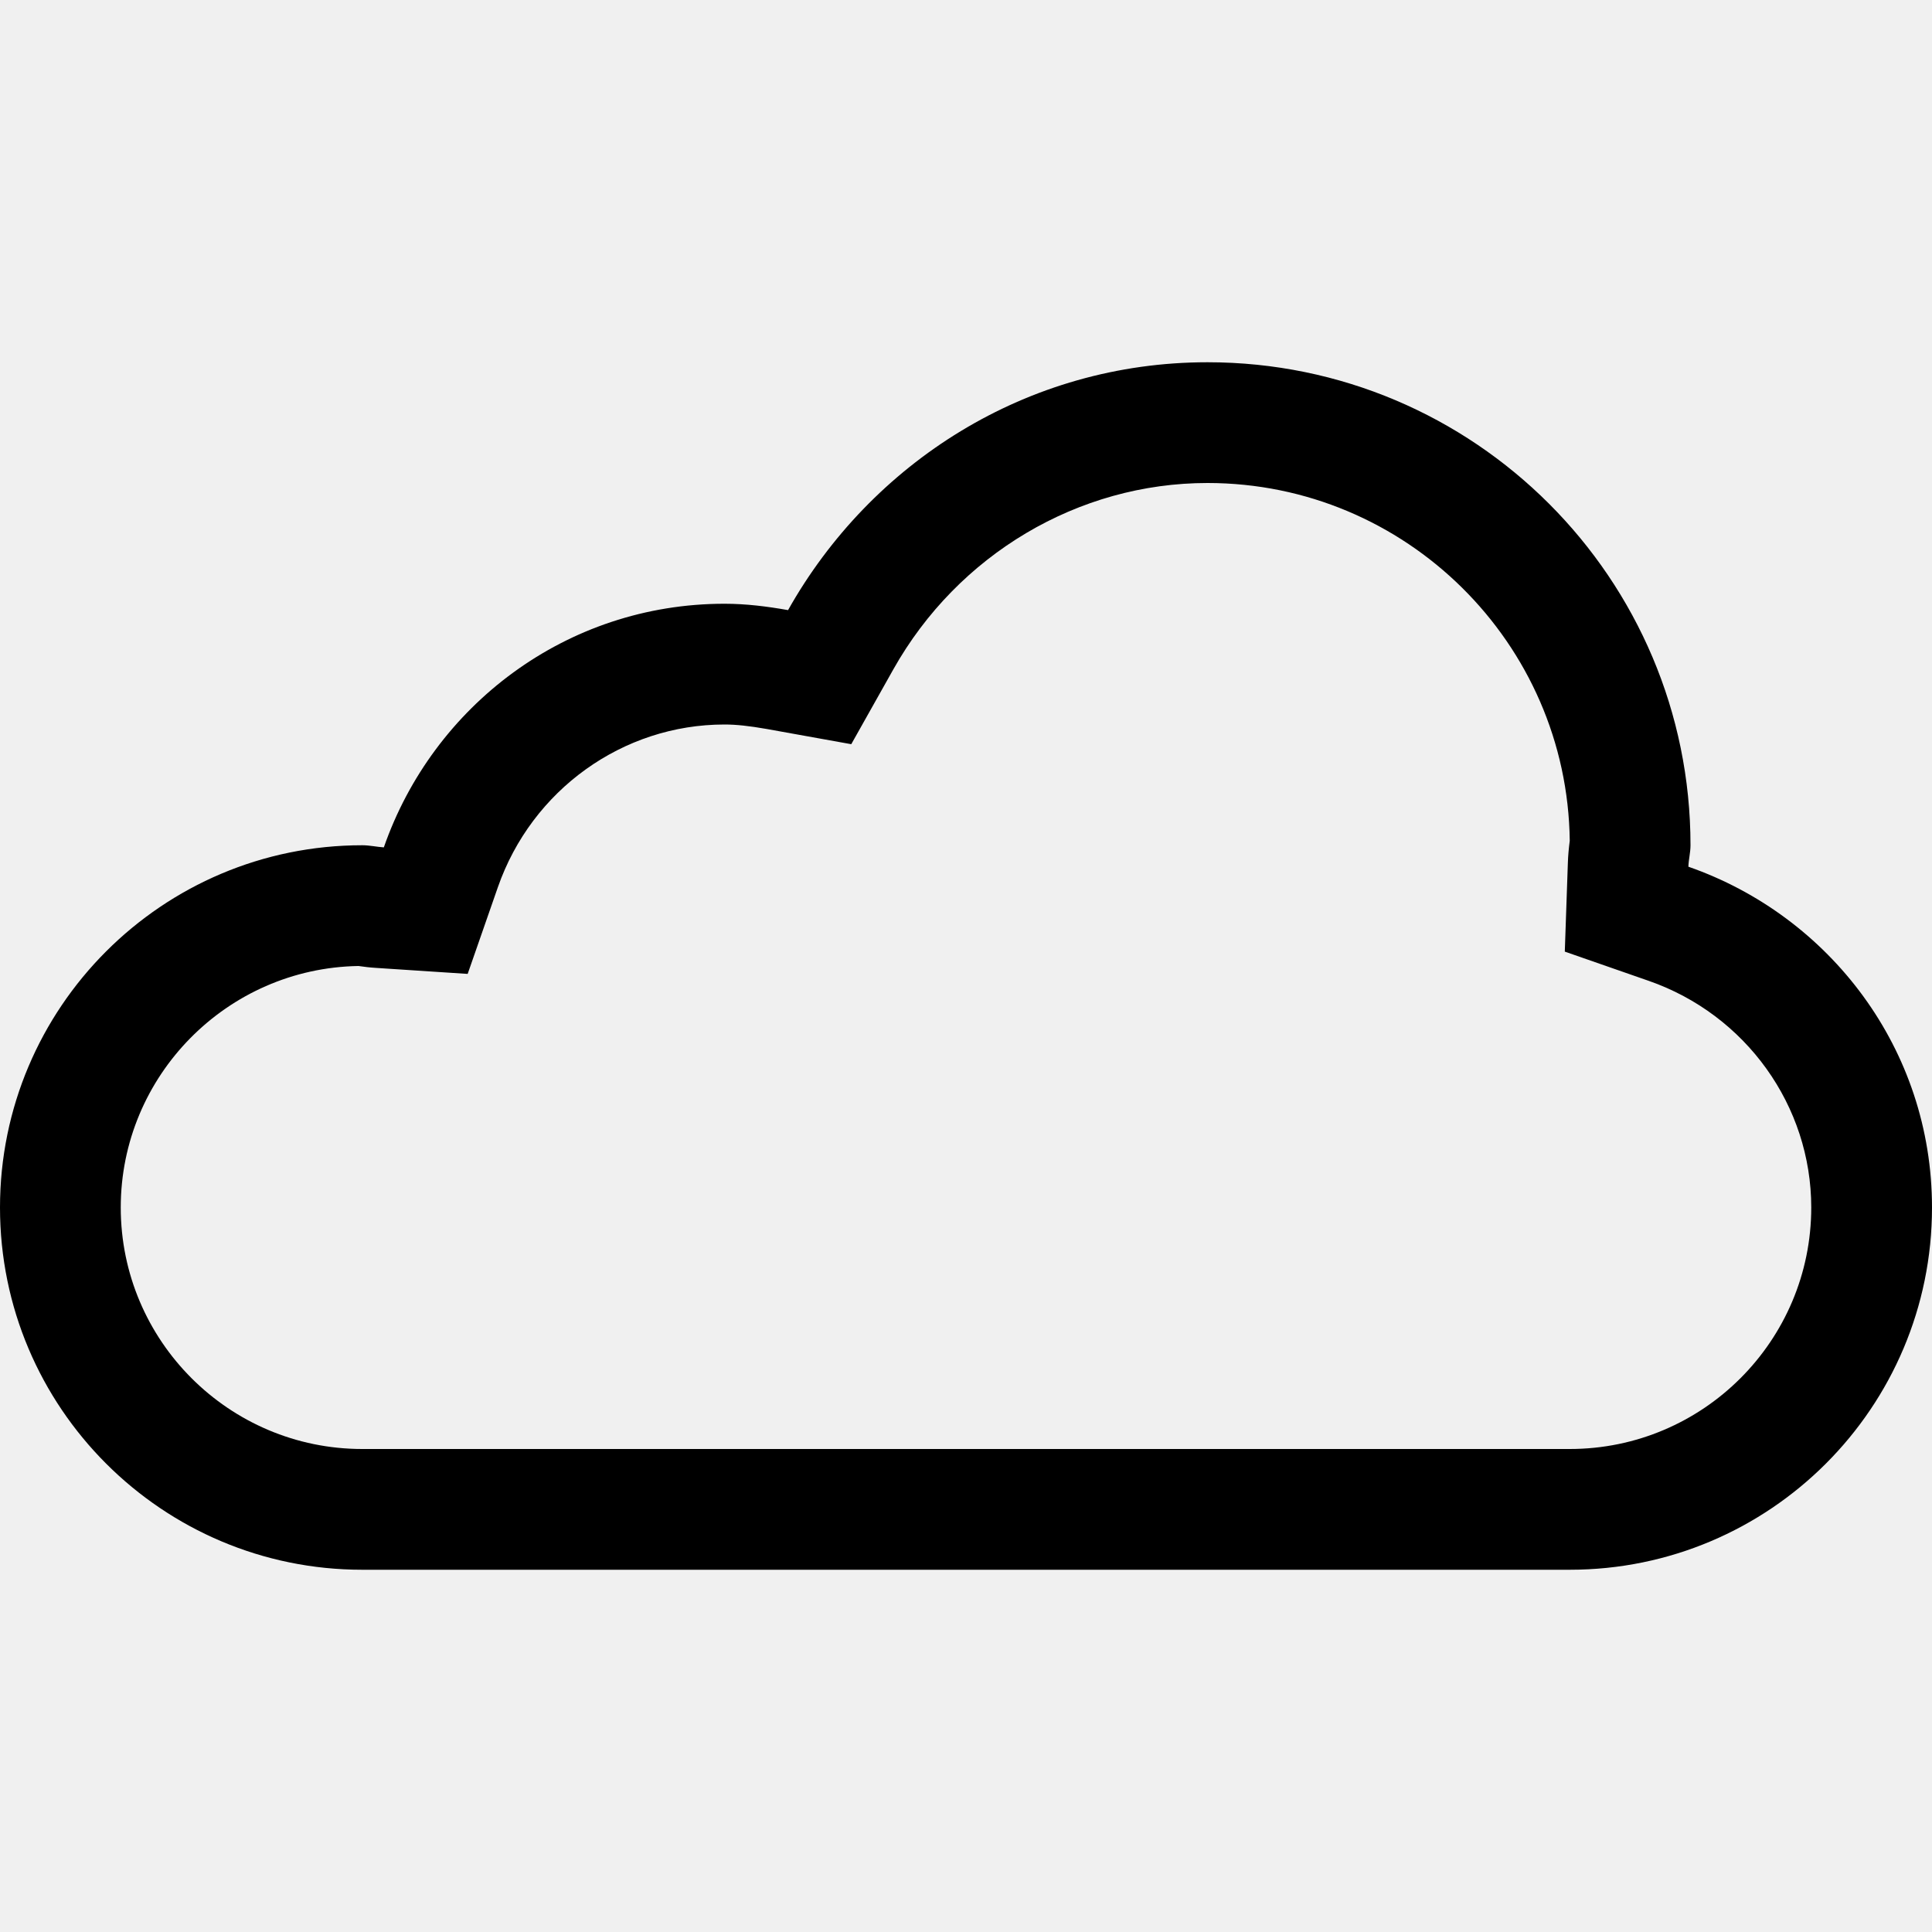
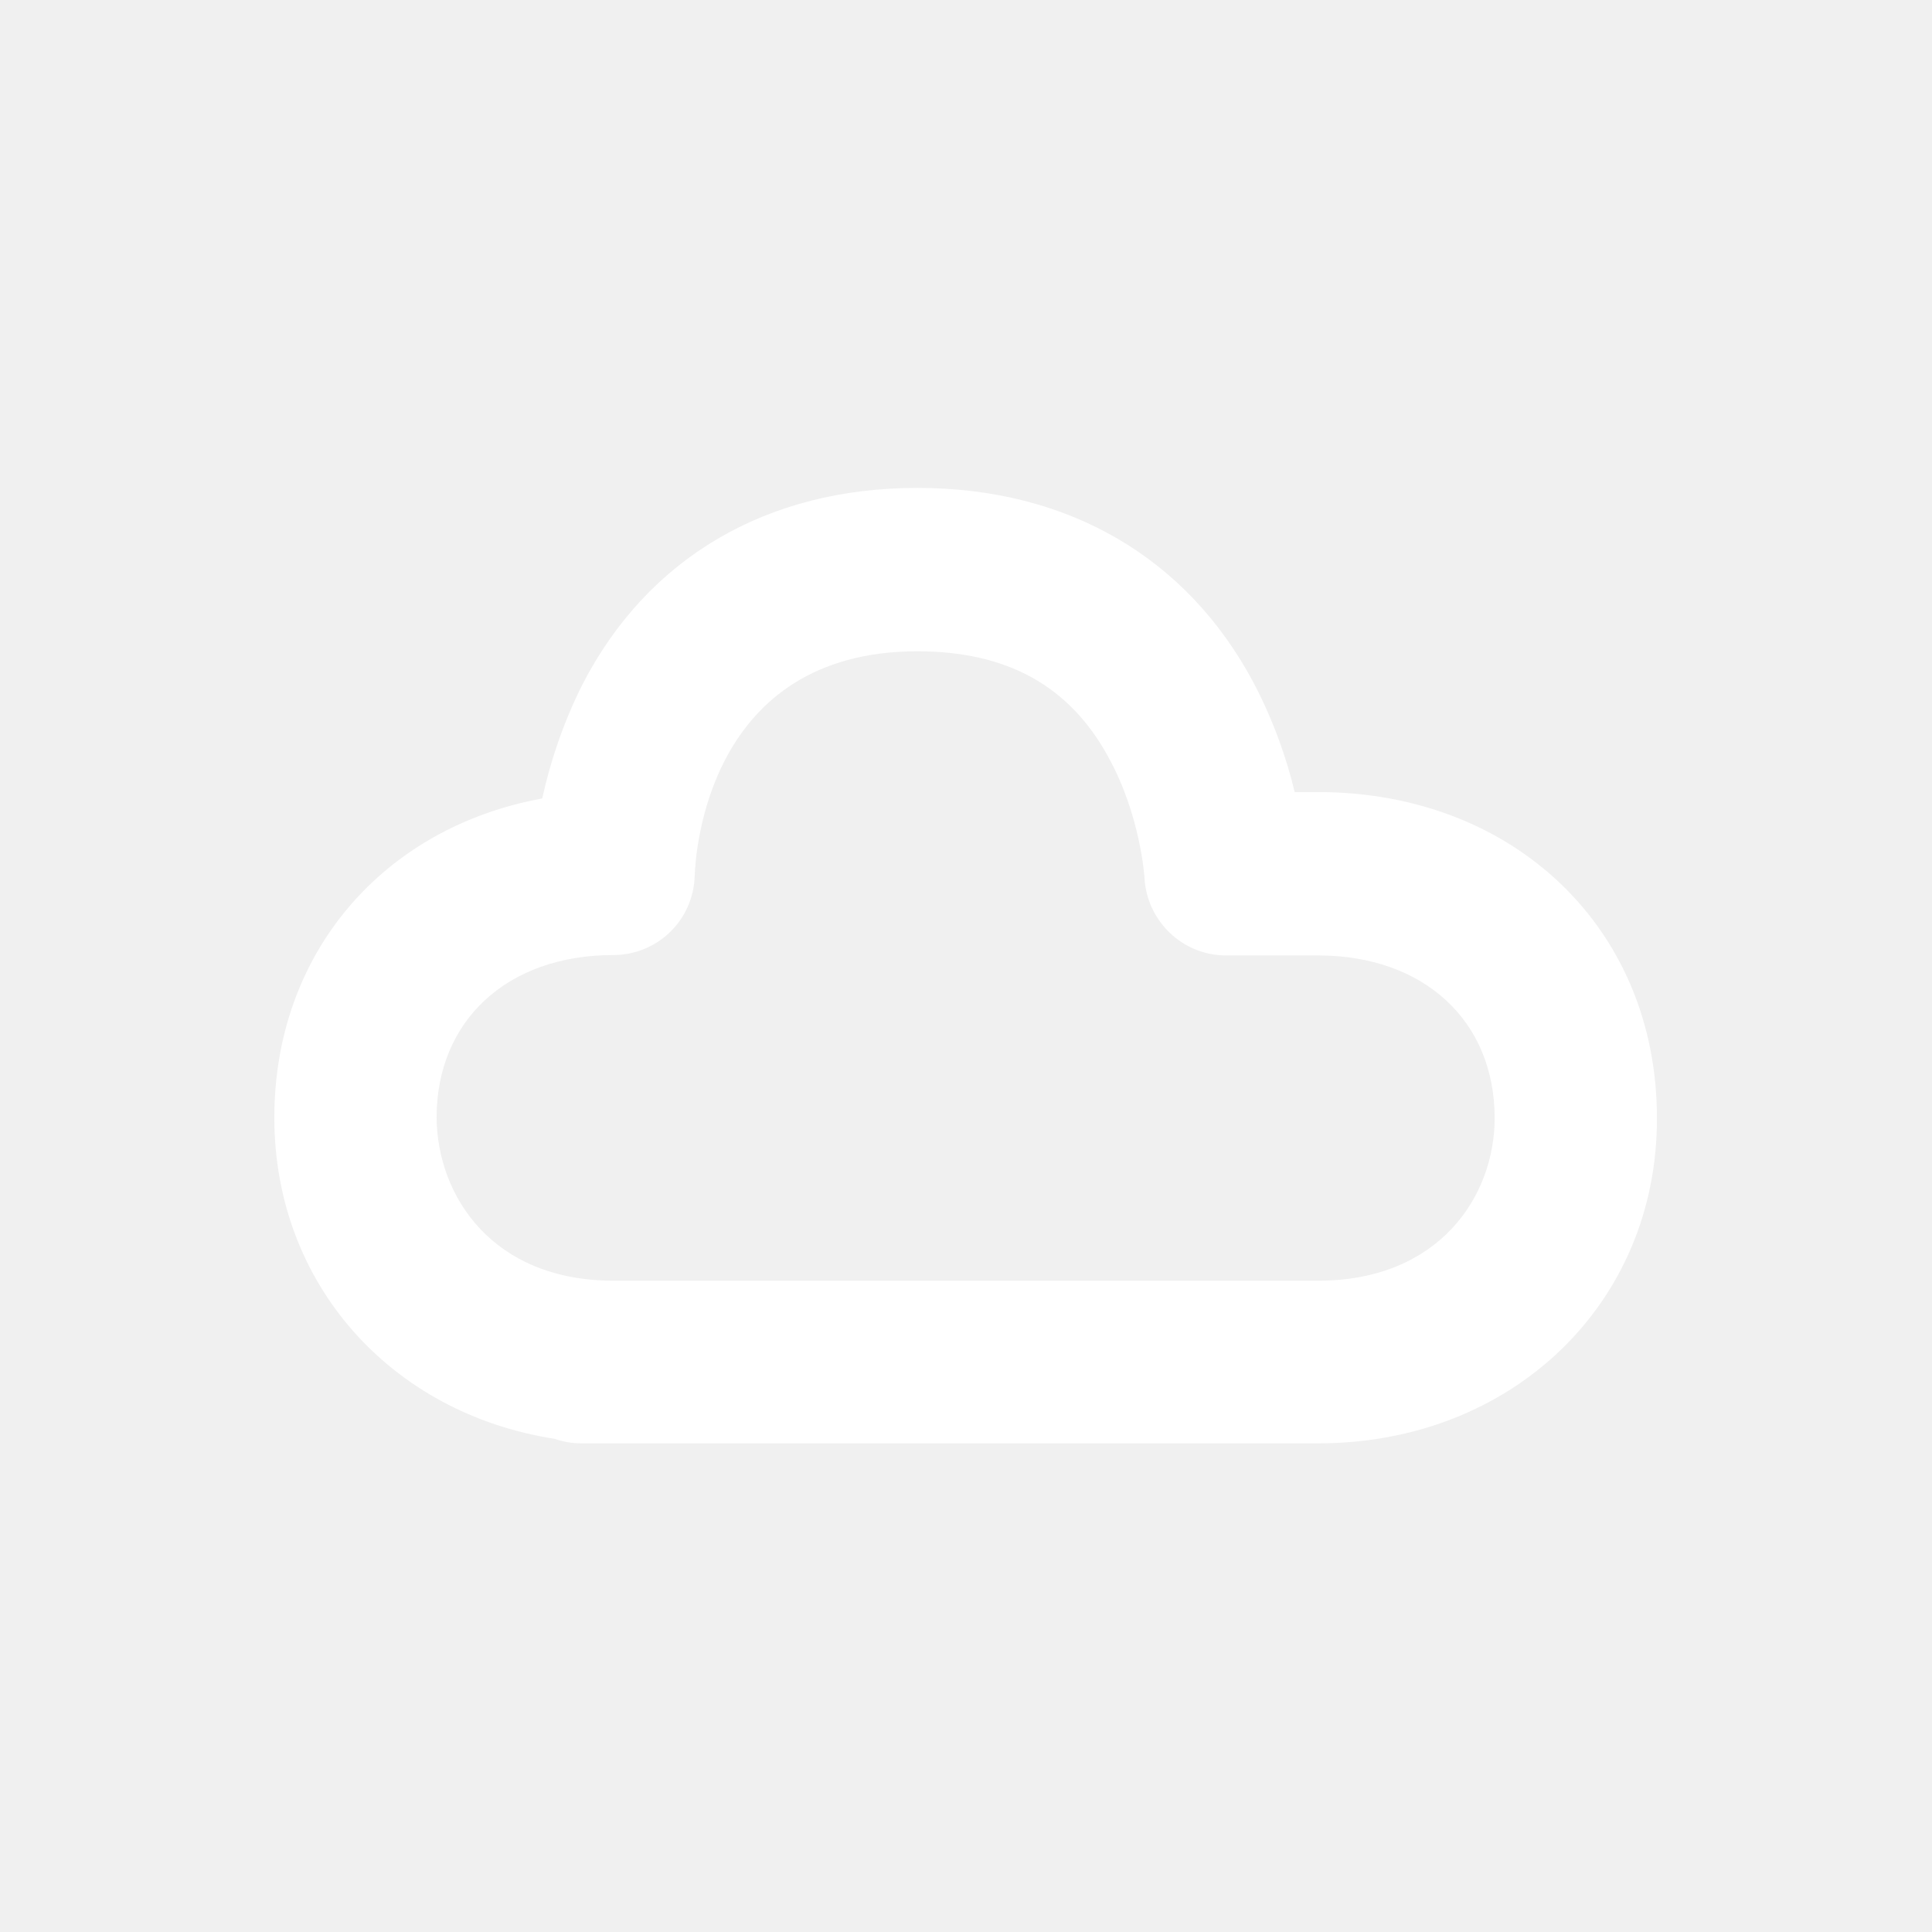
- <svg xmlns="http://www.w3.org/2000/svg" version="1.1" id="Capa_1" x="0px" y="0px" width="512px" height="512px" viewBox="0 0 512 512" style="enable-background:new 0 0 512 512;" xml:space="preserve">
-   <g>
-     <path d="M320,128c52.562,0,95.375,42.438,96,94.813c-0.25,1.938-0.438,3.875-0.5,5.875l-0.812,23.5l22.25,7.75   C462.688,268.906,480,293.062,480,320c0,35.312-28.688,64-64,64H96c-35.281,0-64-28.688-64-64c0-34.938,28.188-63.438,63-64   c1.5,0.219,3.063,0.406,4.625,0.5l24.313,1.594l8-22.969C140.938,209.313,165.063,192,192,192c3.125,0,6.563,0.375,11.188,1.188   l22.406,4.031l11.156-19.844C253.875,146.938,285.75,128,320,128 M320,96c-47.938,0-89.219,26.688-111.156,65.688   C203.375,160.719,197.781,160,192,160c-41.938,0-77.219,27.063-90.281,64.563C99.813,224.438,97.969,224,96,224c-53,0-96,43-96,96   s43,96,96,96h320c53,0,96-43,96-96c0-41.938-27.062-77.25-64.562-90.313C447.5,227.75,448,225.938,448,224   C448,153.313,390.688,96,320,96L320,96z" />
-   </g>
-   <g>
- </g>
-   <g>
- </g>
-   <g>
- </g>
-   <g>
- </g>
-   <g>
- </g>
-   <g>
- </g>
-   <g>
- </g>
-   <g>
- </g>
-   <g>
- </g>
-   <g>
- </g>
-   <g>
- </g>
-   <g>
- </g>
-   <g>
- </g>
-   <g>
- </g>
-   <g>
- </g>
+ <svg xmlns="http://www.w3.org/2000/svg" version="1.1" id="Capa_1" x="0px" y="0px" viewBox="0 0 512 512" style="enable-background:new 0 0 512 512;" xml:space="preserve">
+   <style type="text/css">
+ 	.st0{fill:#FFFFFF;}
+ </style>
+   <path class="st0" d="M349.4,382.5H154.1c-2.5,0-4.9-0.4-7.1-1.2c-43.3-6.7-74.3-41-74.3-85.1c0-43.7,28.9-76.9,71-84.6  c1.9-8.7,5.2-19.4,10.7-30.3c17.3-33.5,48.8-52,88.7-52s71.5,18.4,89.2,51.8c5.4,10.3,8.8,20.4,10.8,28.8h6.1  c52.1,0,89.9,36.3,89.9,86.3C439.3,345.5,400.6,382.5,349.4,382.5z M162.6,339.4h186.7c32.1,0,46.8-22.4,46.8-43.1  c0-25.8-18.8-43.1-46.8-43.1h-24.4c-11.5,0-21-9.1-21.6-20.6c0,0-1-16.6-9.7-32.2c-10.3-18.7-26.8-27.8-50.5-27.8  c-55.6,0-58.8,53.5-59,59.6c-0.4,11.7-9.9,20.9-21.6,20.9c-28,0-46.8,17.3-46.8,43.1C115.9,317,130.5,339.4,162.6,339.4z" />
</svg>
